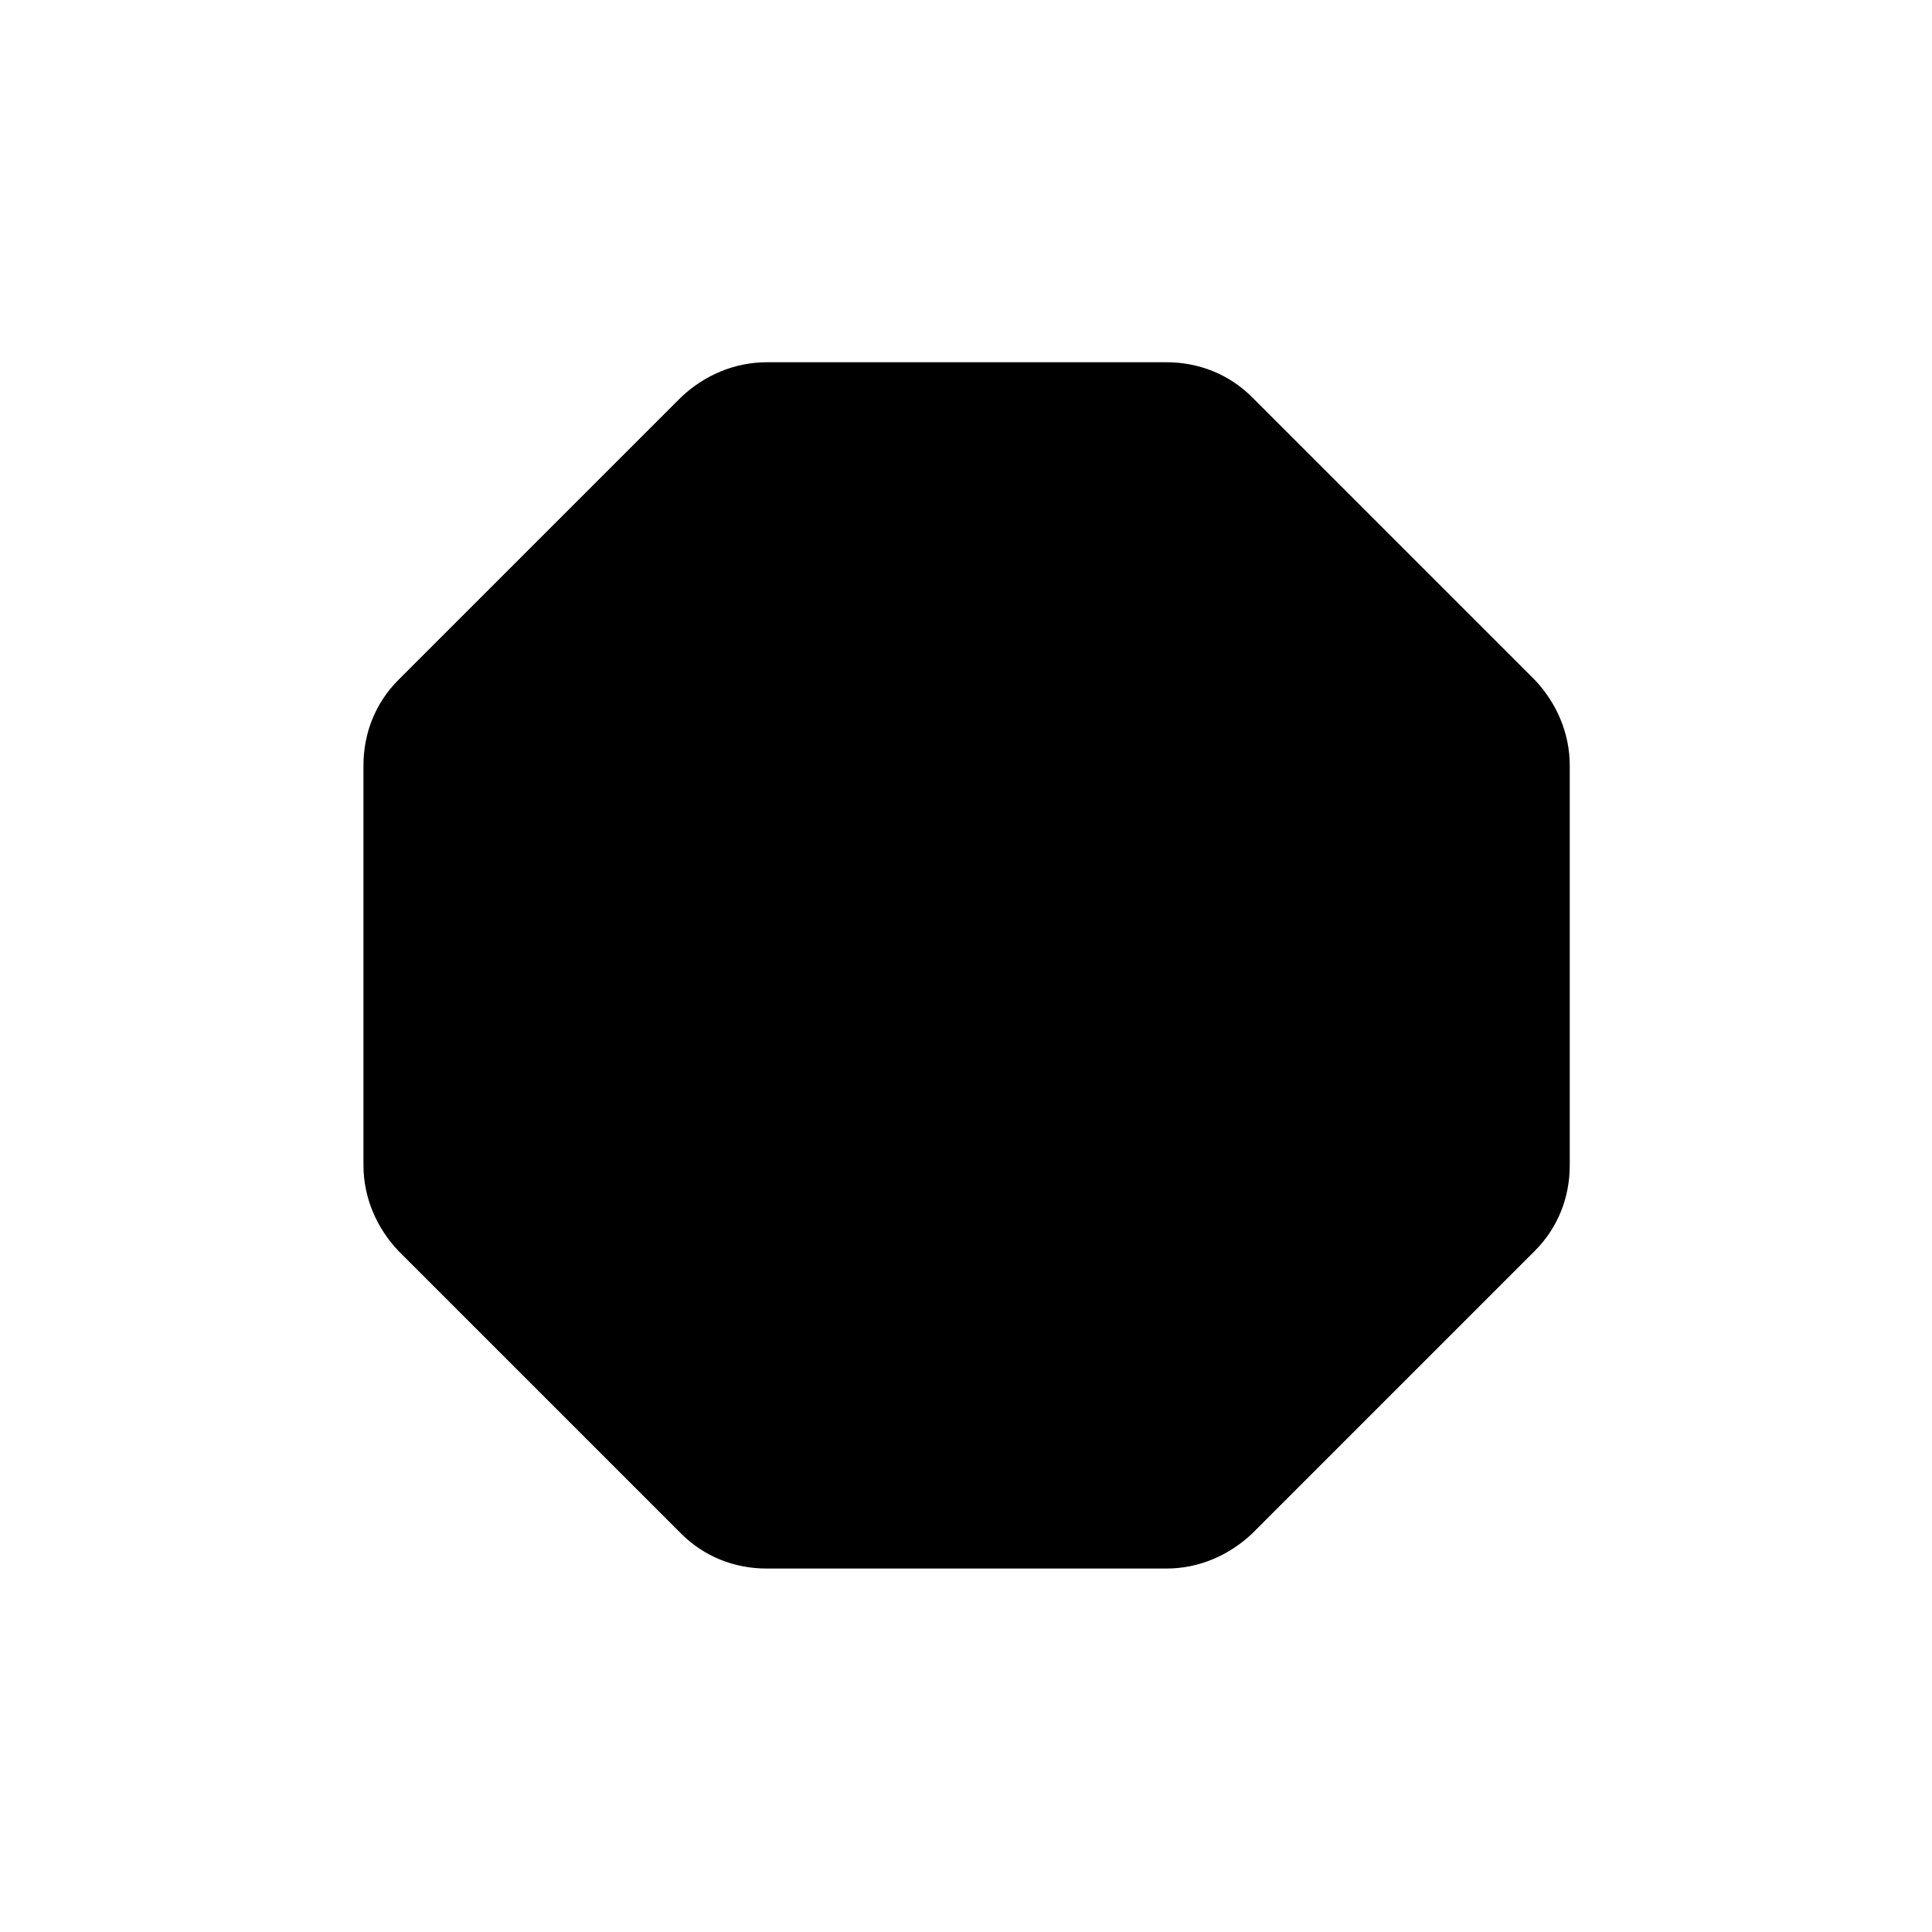
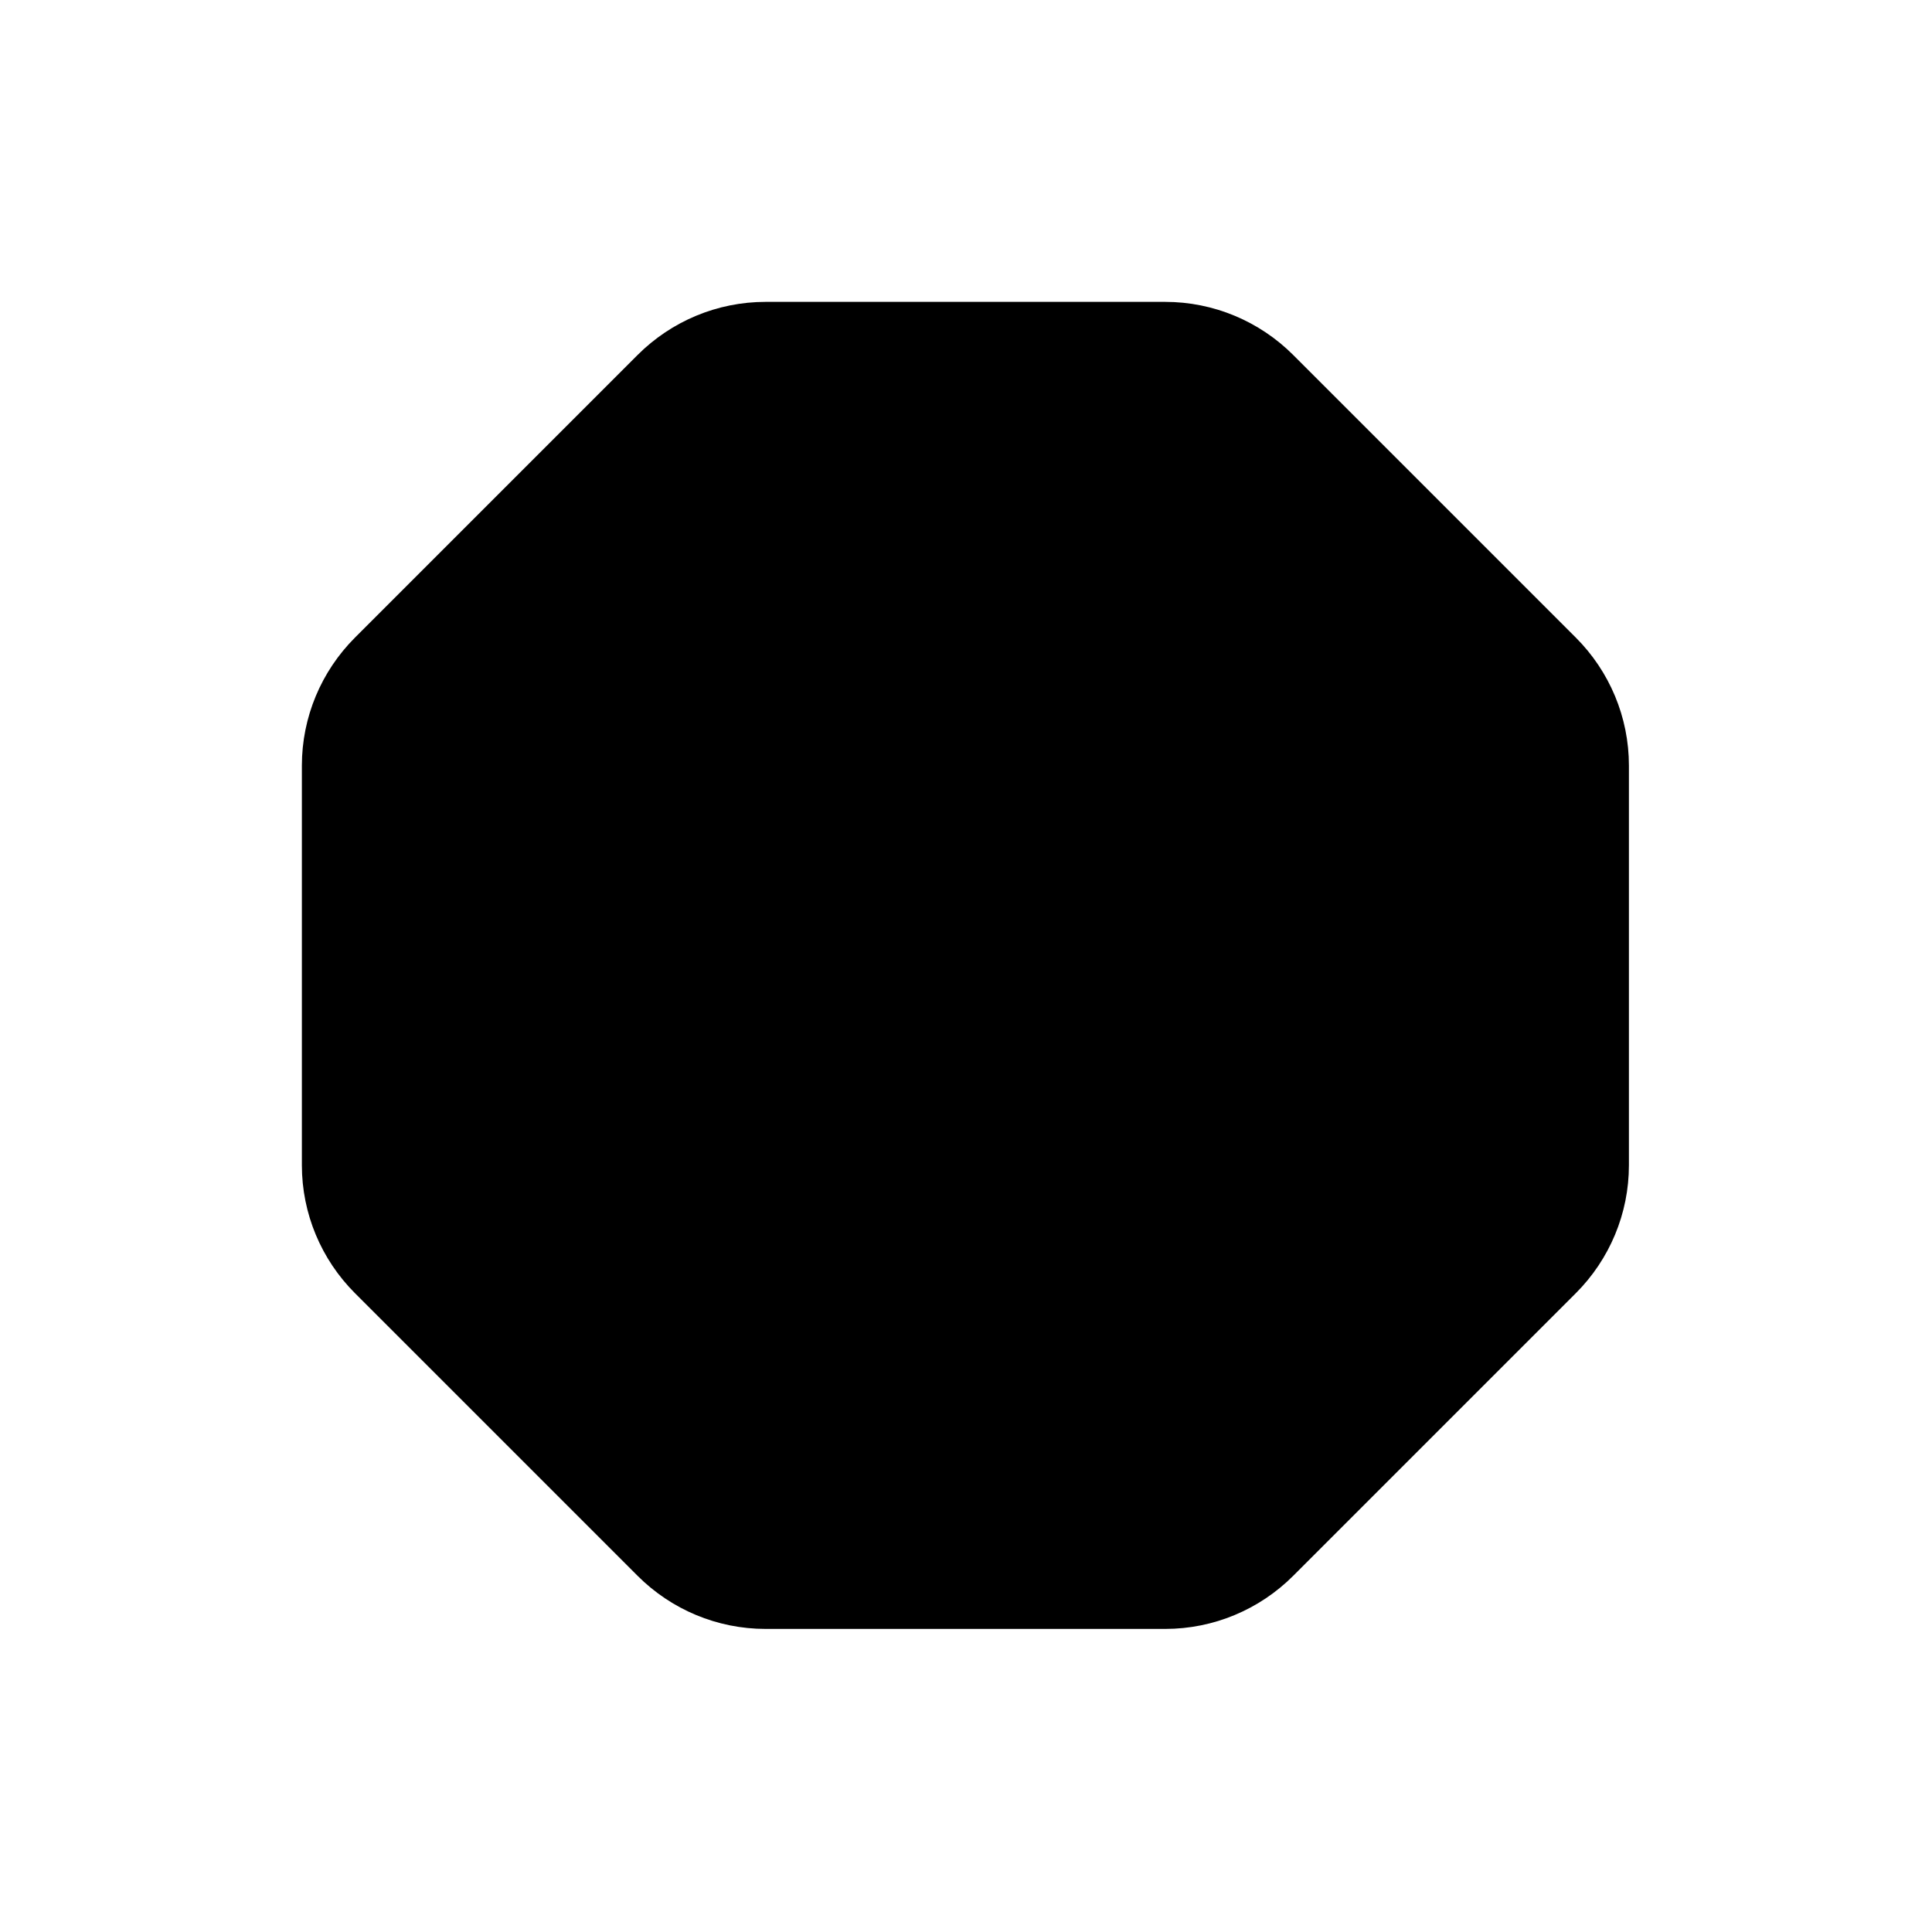
<svg xmlns="http://www.w3.org/2000/svg" width="16" height="16" viewBox="0 0 16 16" fill="none">
-   <path d="M9.66 3H6.35C6.08 3 5.83 3.11 5.64 3.29L3.3 5.63C3.11 5.82 3.01 6.07 3.01 6.34V9.65C3.01 9.92 3.12 10.17 3.3 10.36L5.64 12.7C5.83 12.89 6.08 12.99 6.35 12.99H9.66C9.93 12.99 10.18 12.88 10.37 12.7L12.71 10.36C12.9 10.17 13 9.92 13 9.65V6.34C13 6.07 12.89 5.82 12.71 5.63L10.37 3.29C10.18 3.1 9.93 3 9.66 3Z" fill="currentColor" />
+   <path d="M9.65 2.5H6.34C5.94 2.5 5.56 2.66 5.28 2.94L2.94 5.28C2.66 5.56 2.5 5.94 2.5 6.34V9.65C2.5 10.05 2.66 10.43 2.94 10.71L5.28 13.05C5.56 13.33 5.94 13.49 6.34 13.49H9.65C10.05 13.49 10.43 13.33 10.71 13.05L13.05 10.71C13.33 10.43 13.49 10.05 13.49 9.65V6.34C13.49 5.94 13.33 5.56 13.05 5.28L10.71 2.94C10.43 2.66 10.05 2.5 9.65 2.5Z" fill="black" />
</svg>
